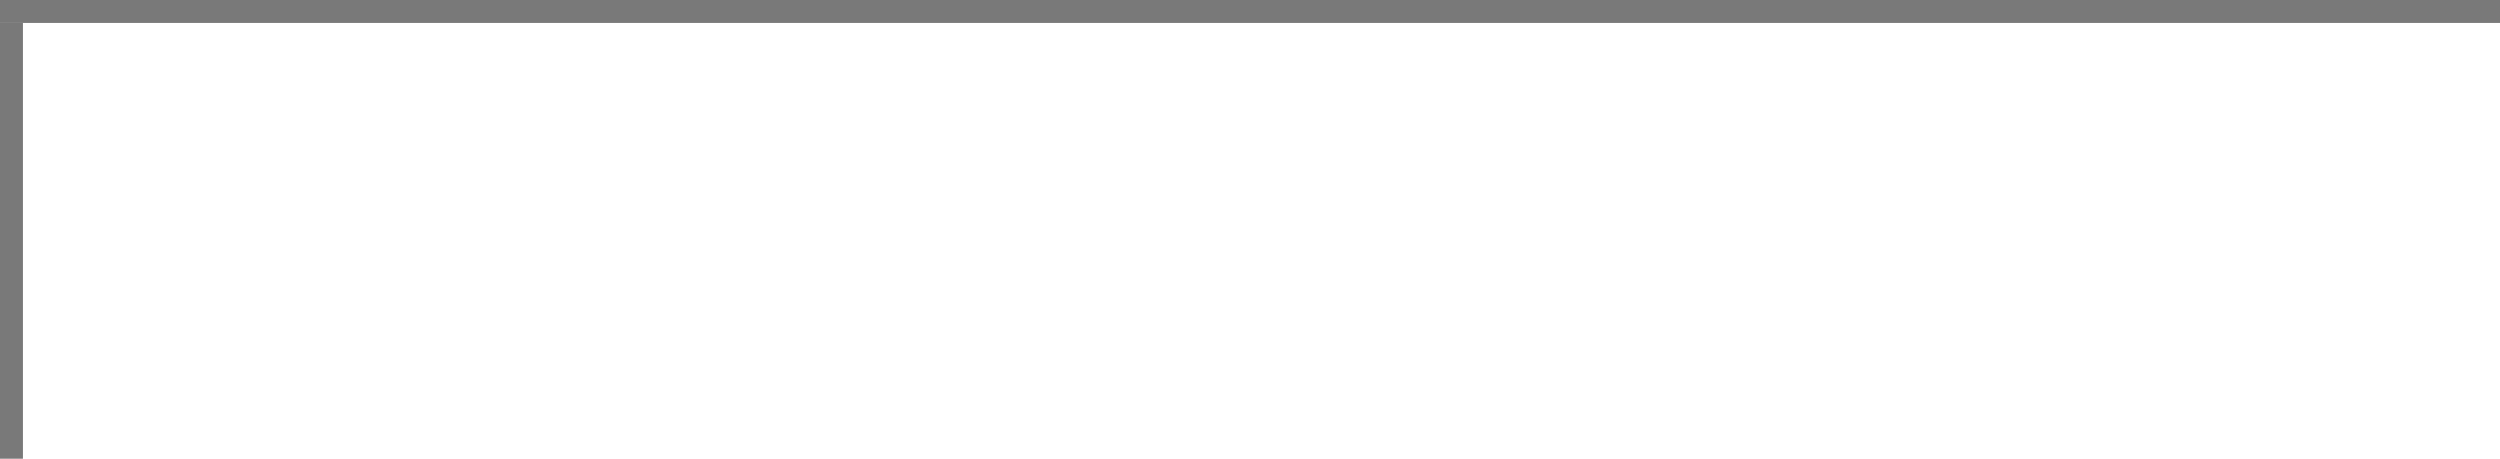
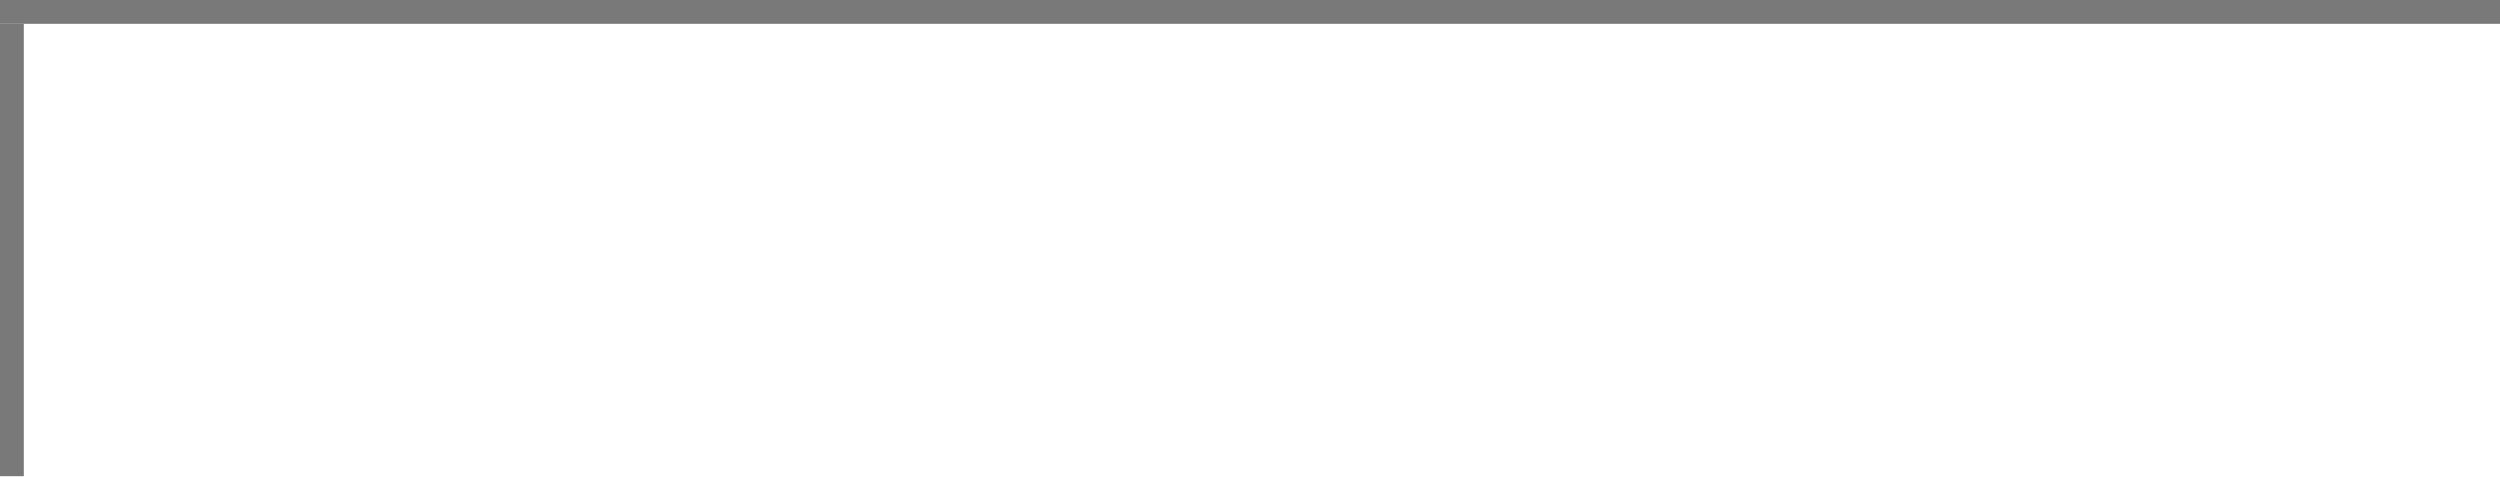
- <svg xmlns="http://www.w3.org/2000/svg" version="1.1" width="109px" height="20px" viewBox="1042 169 109 20">
-   <path d="M 1 1  L 109 1  L 109 20  L 1 20  L 1 1  Z " fill-rule="nonzero" fill="rgba(255, 255, 255, 1)" stroke="none" transform="matrix(1 0 0 1 1042 169 )" class="fill" />
-   <path d="M 0.5 1  L 0.5 20  " stroke-width="1" stroke-dasharray="0" stroke="rgba(121, 121, 121, 1)" fill="none" transform="matrix(1 0 0 1 1042 169 )" class="stroke" />
-   <path d="M 0 0.5  L 109 0.5  " stroke-width="1" stroke-dasharray="0" stroke="rgba(121, 121, 121, 1)" fill="none" transform="matrix(1 0 0 1 1042 169 )" class="stroke" />
+ <svg xmlns="http://www.w3.org/2000/svg" version="1.1" width="105px" height="20px" viewBox="600 189 105 20">
+   <path d="M 1 1  L 105 1  L 105 20  L 1 20  L 1 1  Z " fill-rule="nonzero" fill="rgba(255, 255, 255, 1)" stroke="none" transform="matrix(1 0 0 1 600 189 )" class="fill" />
+   <path d="M 0.5 1  L 0.5 20  " stroke-width="1" stroke-dasharray="0" stroke="rgba(121, 121, 121, 1)" fill="none" transform="matrix(1 0 0 1 600 189 )" class="stroke" />
+   <path d="M 0 0.5  L 105 0.5  " stroke-width="1" stroke-dasharray="0" stroke="rgba(121, 121, 121, 1)" fill="none" transform="matrix(1 0 0 1 600 189 )" class="stroke" />
</svg>
